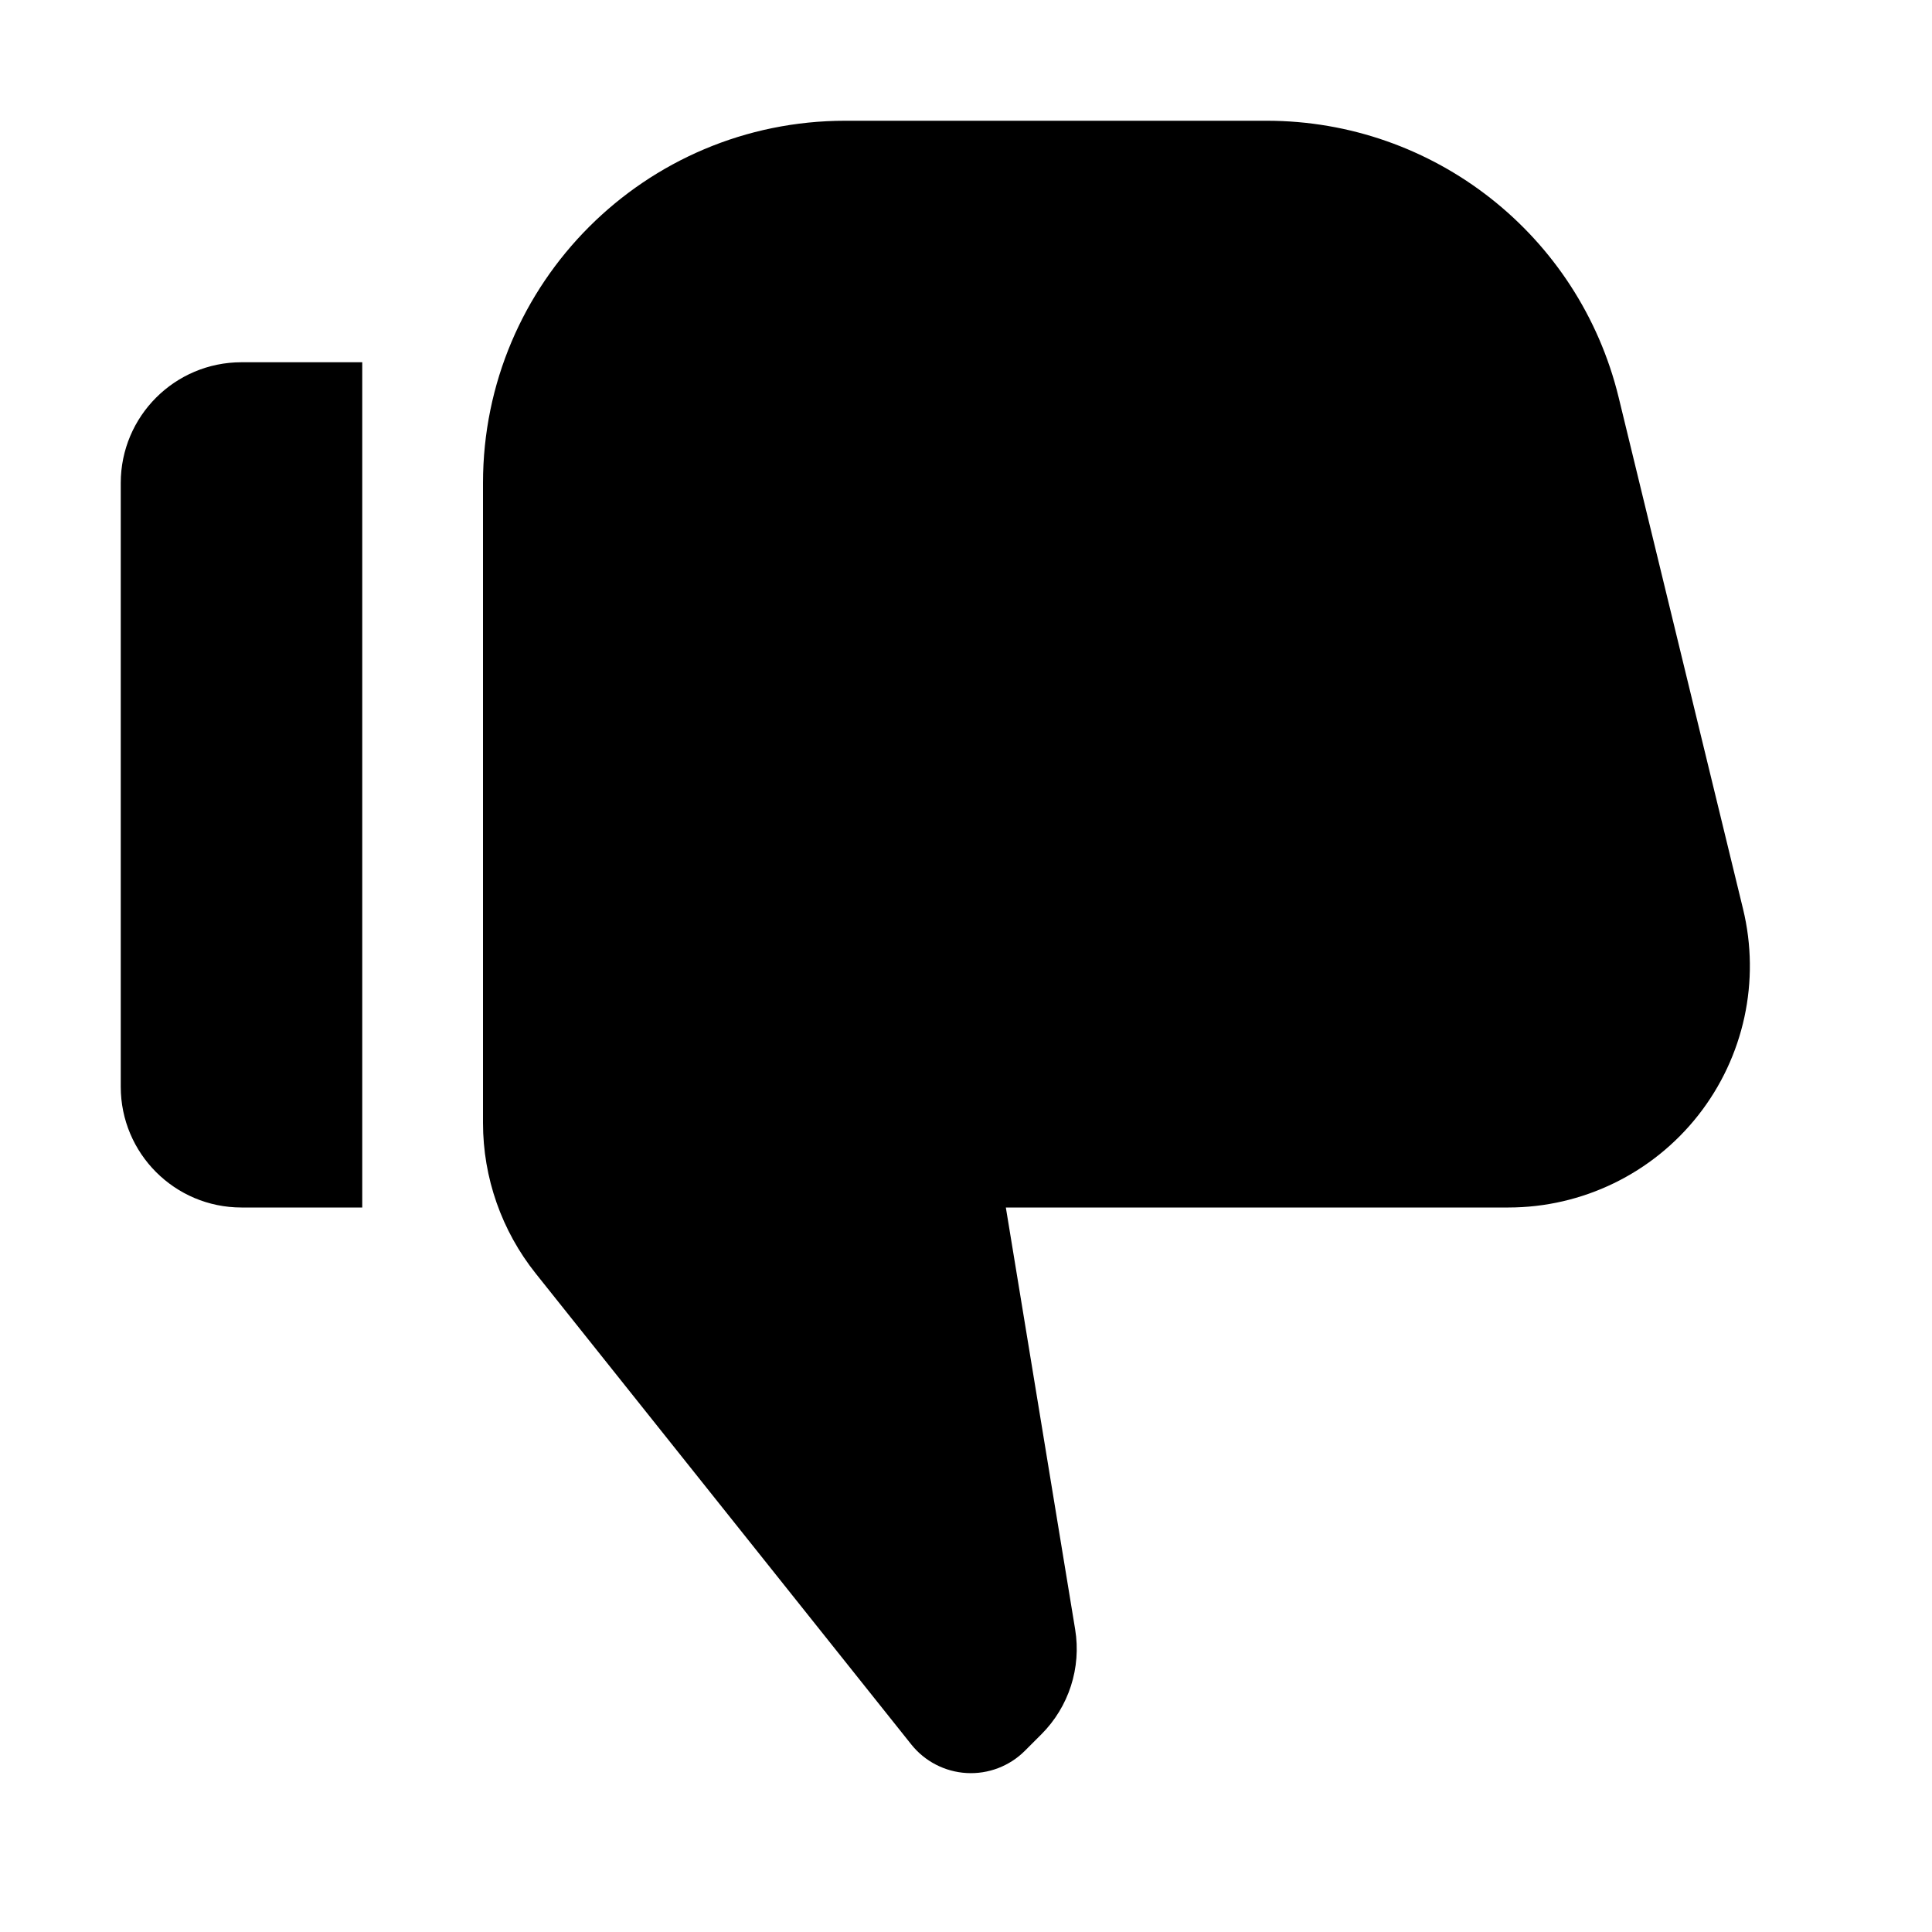
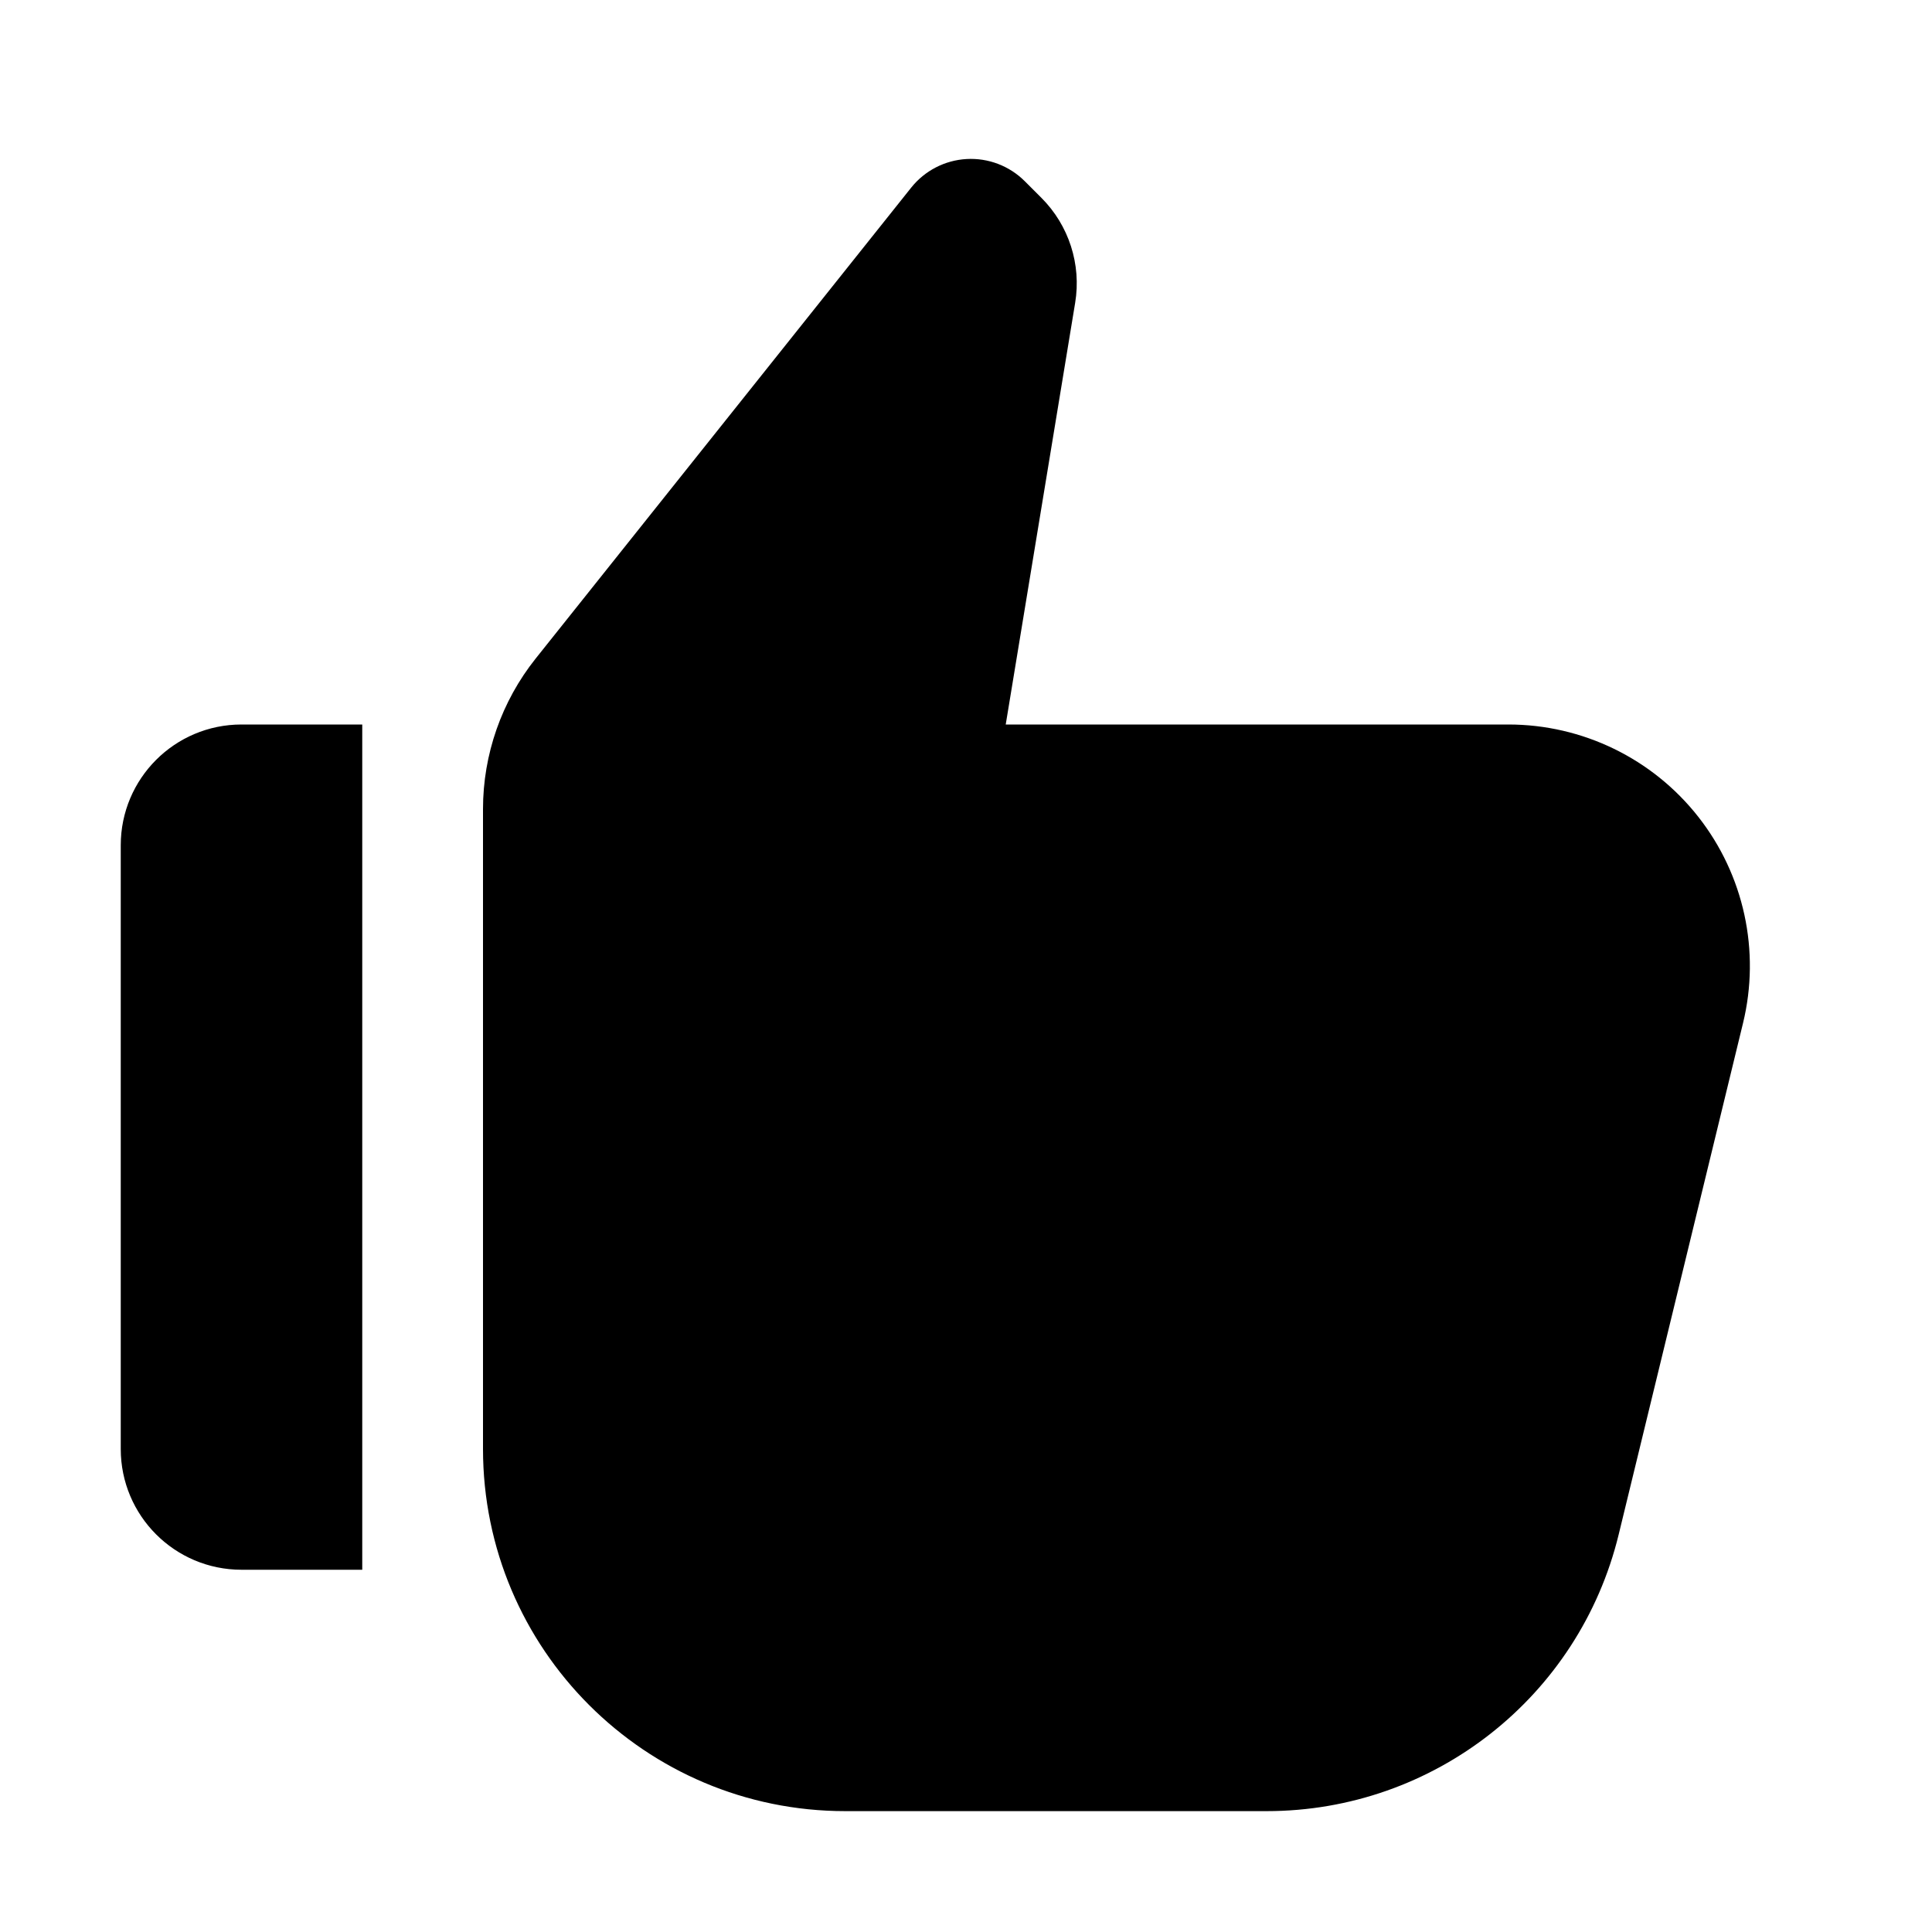
<svg xmlns="http://www.w3.org/2000/svg" width="16" height="16" viewBox="0 0 16 16">
-   <path d="M8.33 10l.574 3.494a1 1 0 0 1-.28.869l-.137.137a.632.632 0 0 1-.94-.053l-3.11-3.9A2 2 0 0 1 4 9.3V4a3 3 0 0 1 3-3h3.49a3 3 0 0 1 2.915 2.291l1.03 4.236A2 2 0 0 1 12.492 10H8.329zM2 10a1 1 0 0 1-1-1V4a1 1 0 0 1 1-1h1v7H2z" fill="#000" fill-rule="evenodd" />
+   <path d="M8.33 6h4.162a2 2 0 0 1 1.943 2.473l-1.03 4.236a3 3 0 0 1-2.915 2.29H7a3 3 0 0 1-3-3V6.7a2 2 0 0 1 .436-1.246l3.11-3.9a.632.632 0 0 1 .941-.053l.137.137a1 1 0 0 1 .28.87L8.329 6zM2 6h1v7H2a1 1 0 0 1-1-1V7a1 1 0 0 1 1-1z" fill="#000" fill-rule="evenodd" />
</svg>
